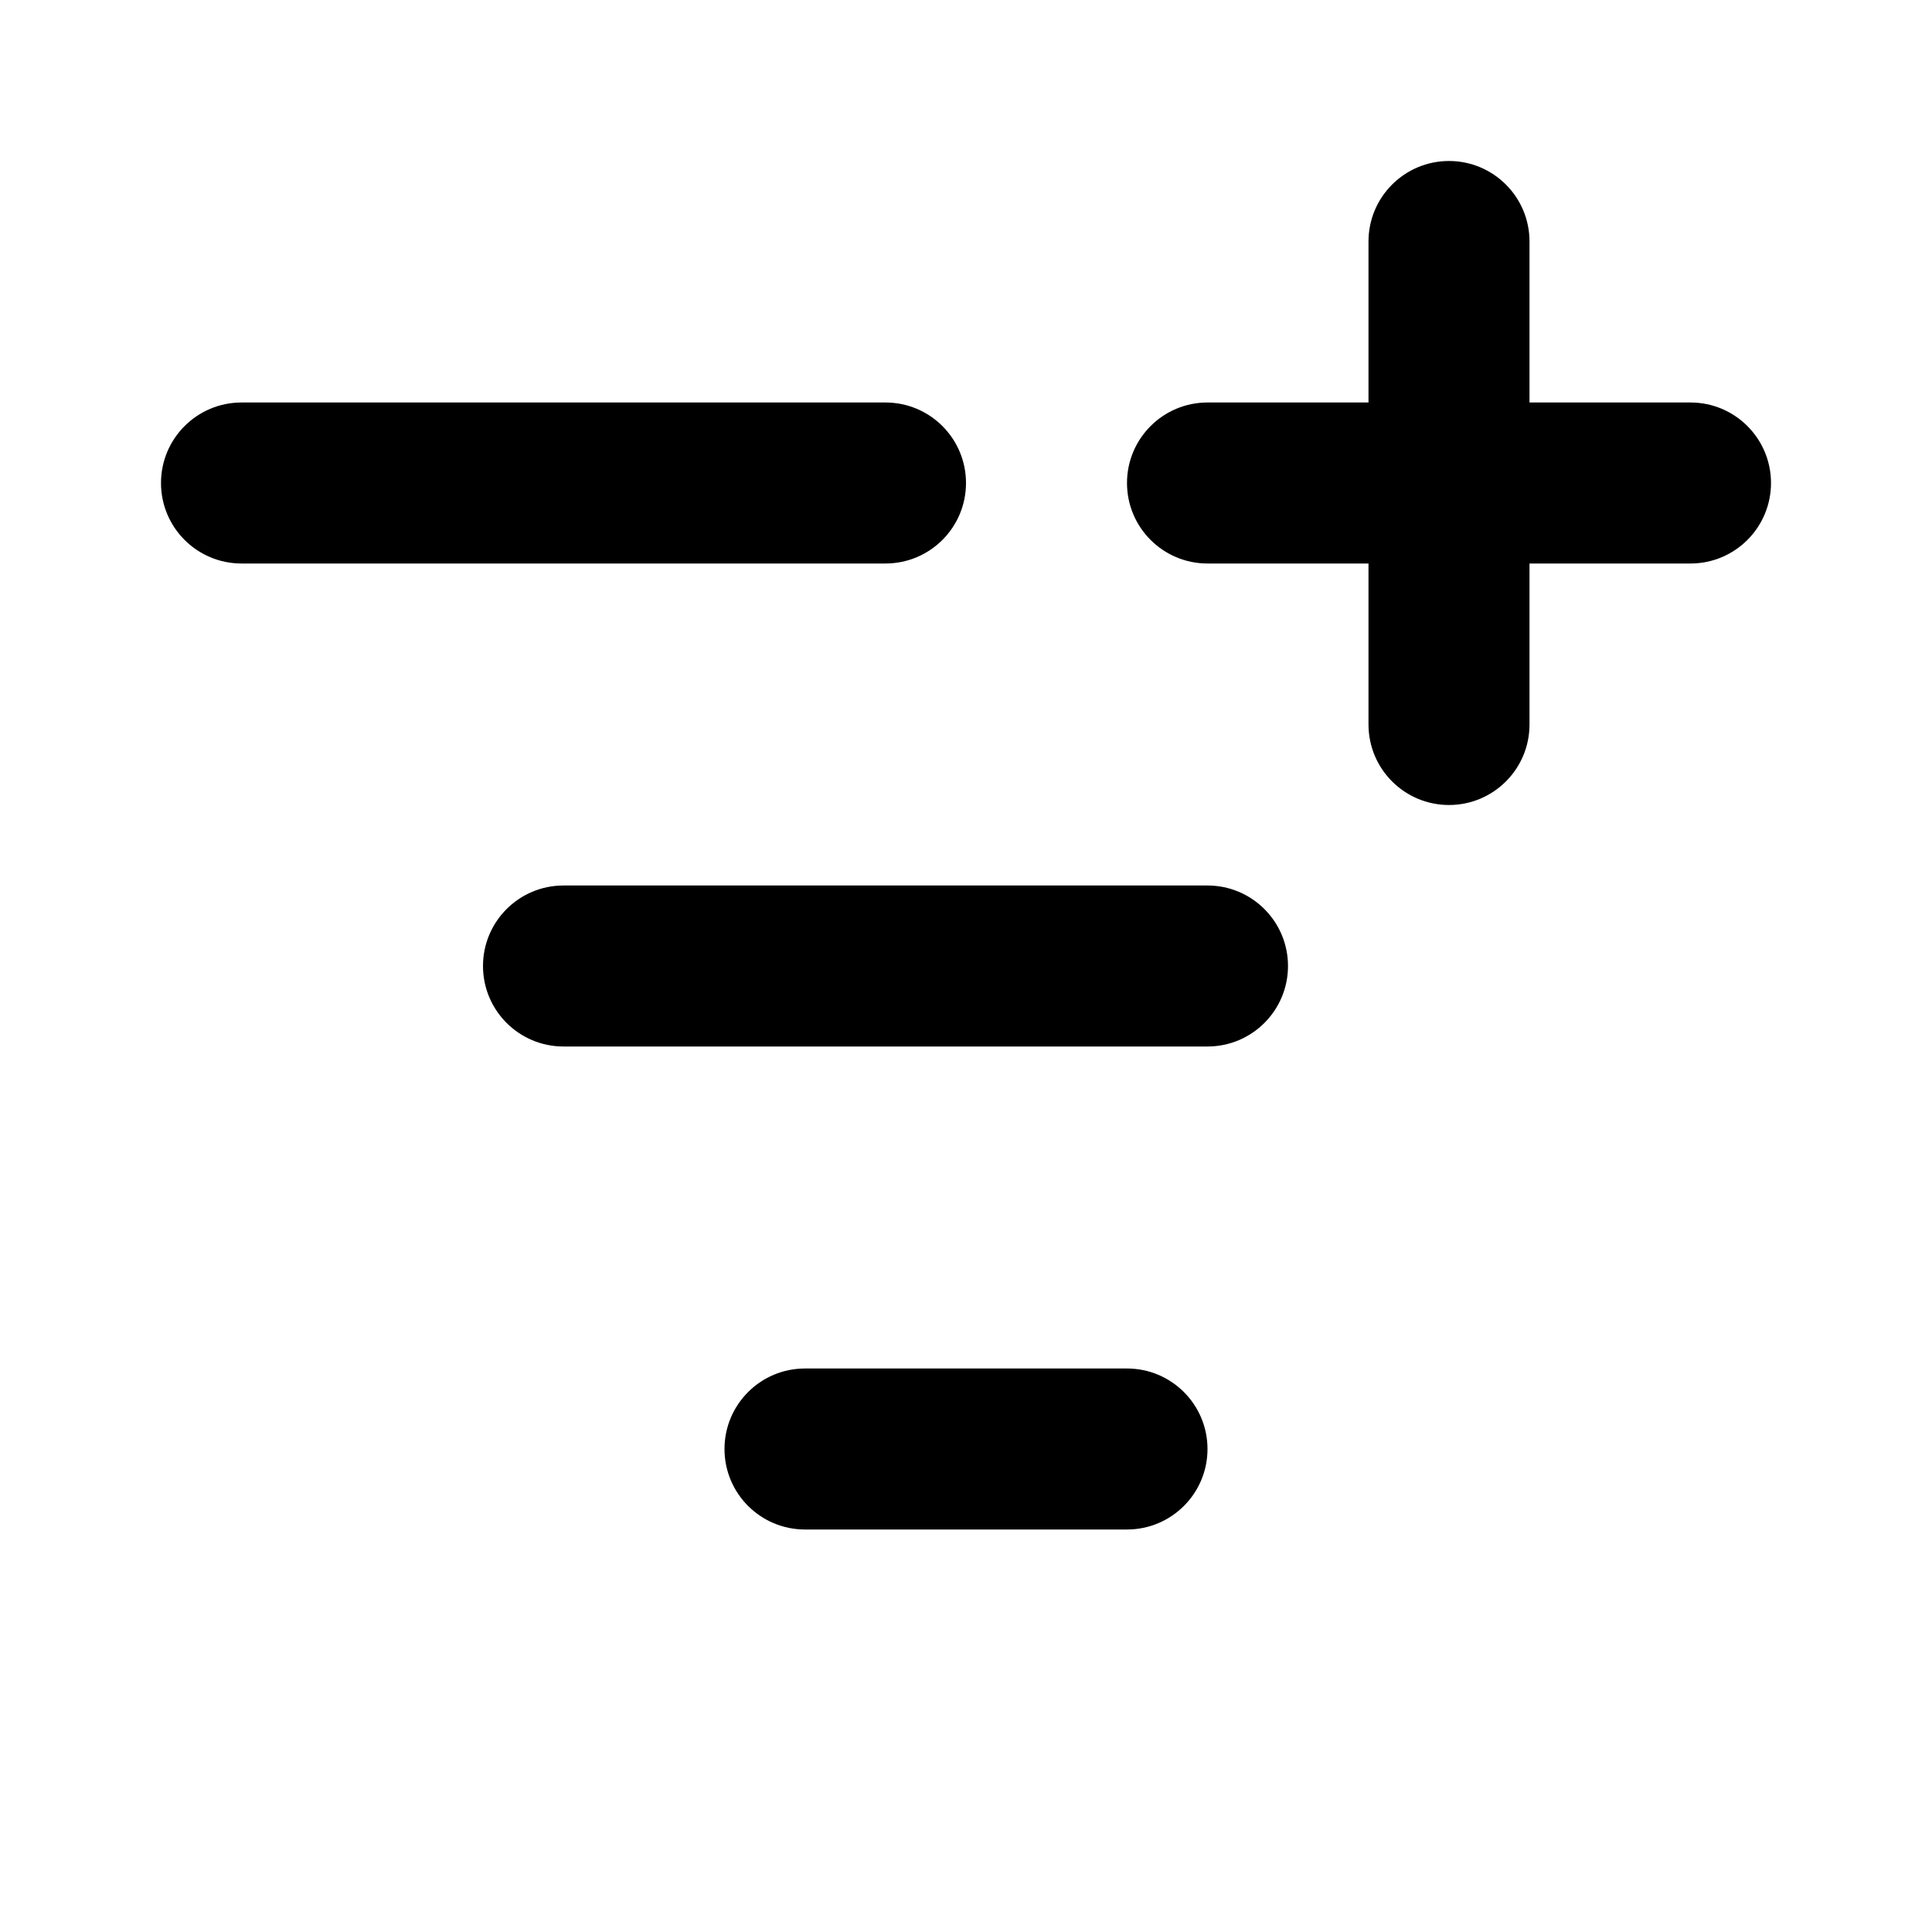
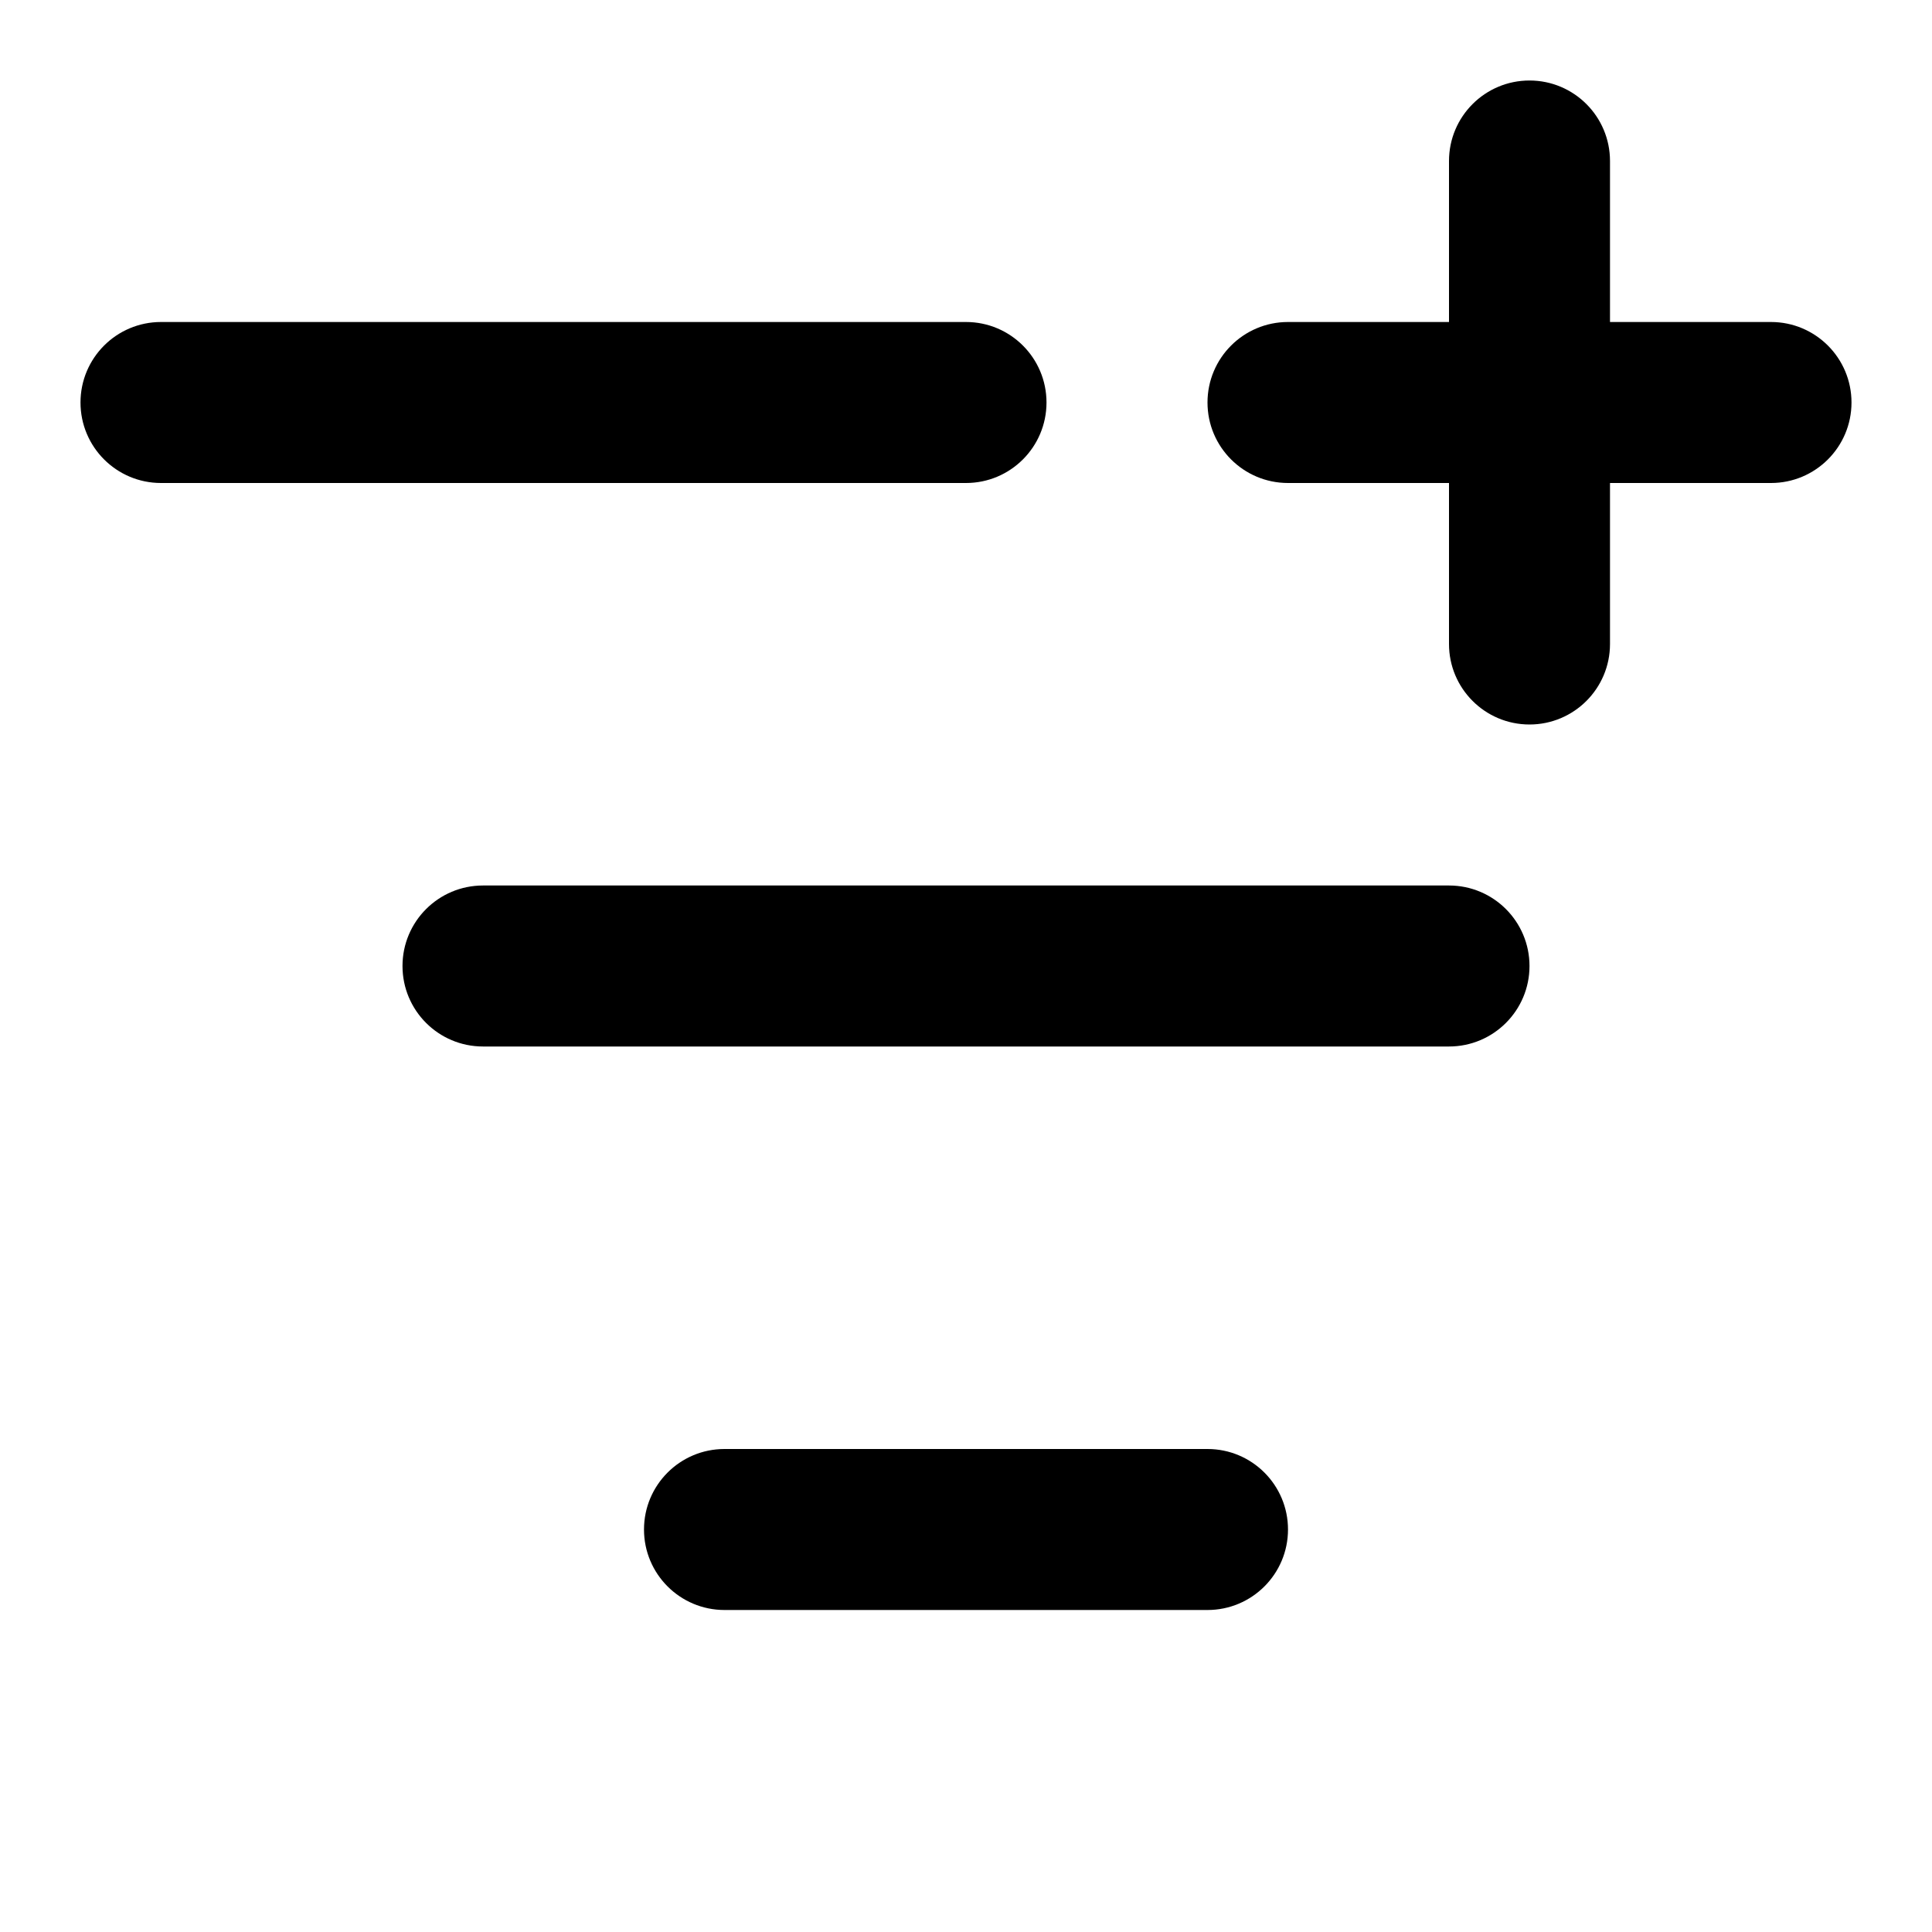
<svg xmlns="http://www.w3.org/2000/svg" width="24" height="24" viewBox="0 0 24 24" fill="currentColor" tags="filter,plus,options,add" categories="text,layout">
-   <path d="M 18 2 A 1 1 0 0 0 17 3 L 17 5 L 15 5 A 1 1 0 0 0 14 6 A 1 1 0 0 0 15 7 L 17 7 L 17 9 A 1 1 0 0 0 18 10 A 1 1 0 0 0 19 9 L 19 7 L 21 7 A 1 1 0 0 0 22 6 A 1 1 0 0 0 21 5 L 19 5 L 19 3 A 1 1 0 0 0 18 2 z M 3 5 A 1 1 0 0 0 2 6 A 1 1 0 0 0 3 7 L 11 7 A 1 1 0 0 0 12 6 A 1 1 0 0 0 11 5 L 3 5 z M 7 11 A 1 1 0 0 0 6 12 A 1 1 0 0 0 7 13 L 15 13 A 1 1 0 0 0 16 12 A 1 1 0 0 0 15 11 L 7 11 z M 10 17 A 1 1 0 0 0 9 18 A 1 1 0 0 0 10 19 L 14 19 A 1 1 0 0 0 15 18 A 1 1 0 0 0 14 17 L 10 17 z " />
+   <path d="M 19 1 A 1 1 0 0 0 18 2 L 18 4 L 16 4 A 1 1 0 0 0 15 5 A 1 1 0 0 0 16 6 L 18 6 L 18 8 A 1 1 0 0 0 19 9 A 1 1 0 0 0 20 8 L 20 6 L 22 6 A 1 1 0 0 0 23 5 A 1 1 0 0 0 22 4 L 20 4 L 20 2 A 1 1 0 0 0 19 1 z M 2 4 A 1 1 0 0 0 1 5 A 1 1 0 0 0 2 6 L 12 6 A 1 1 0 0 0 13 5 A 1 1 0 0 0 12 4 L 2 4 z M 6 11 A 1 1 0 0 0 5 12 A 1 1 0 0 0 6 13 L 18 13 A 1 1 0 0 0 19 12 A 1 1 0 0 0 18 11 L 6 11 z M 9 18 A 1 1 0 0 0 8 19 A 1 1 0 0 0 9 20 L 15 20 A 1 1 0 0 0 16 19 A 1 1 0 0 0 15 18 L 9 18 z " />
</svg>
